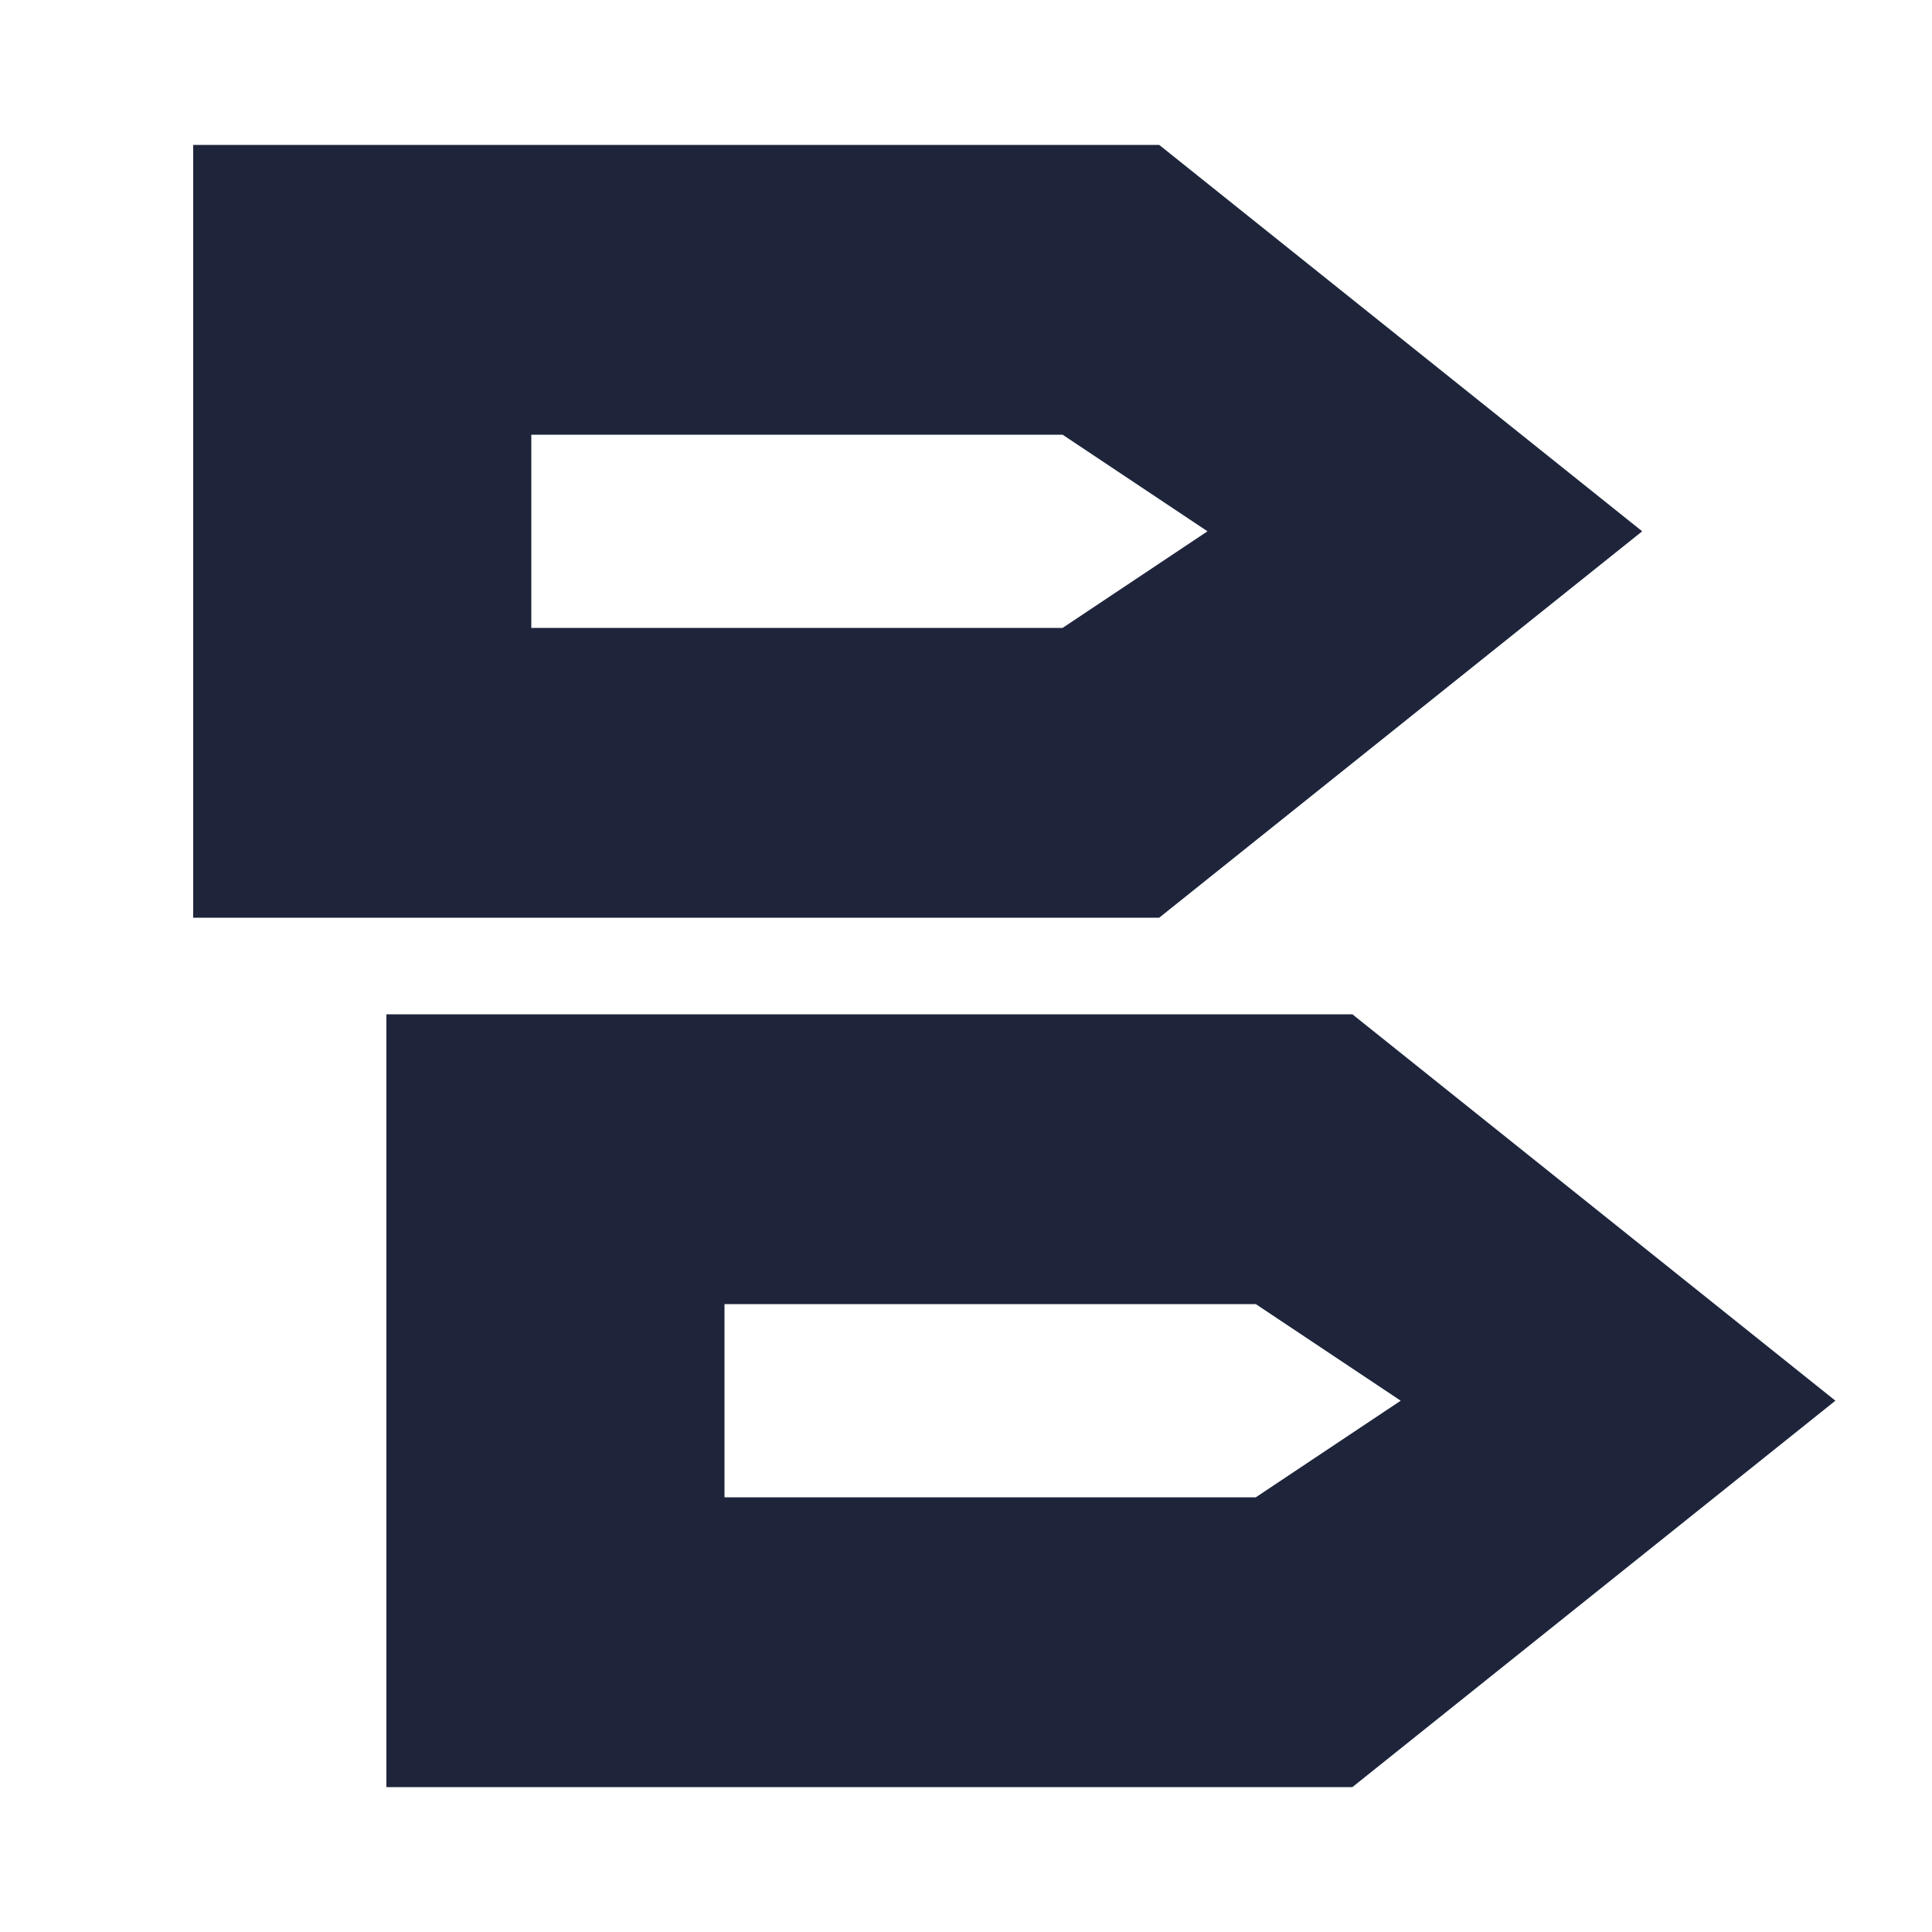
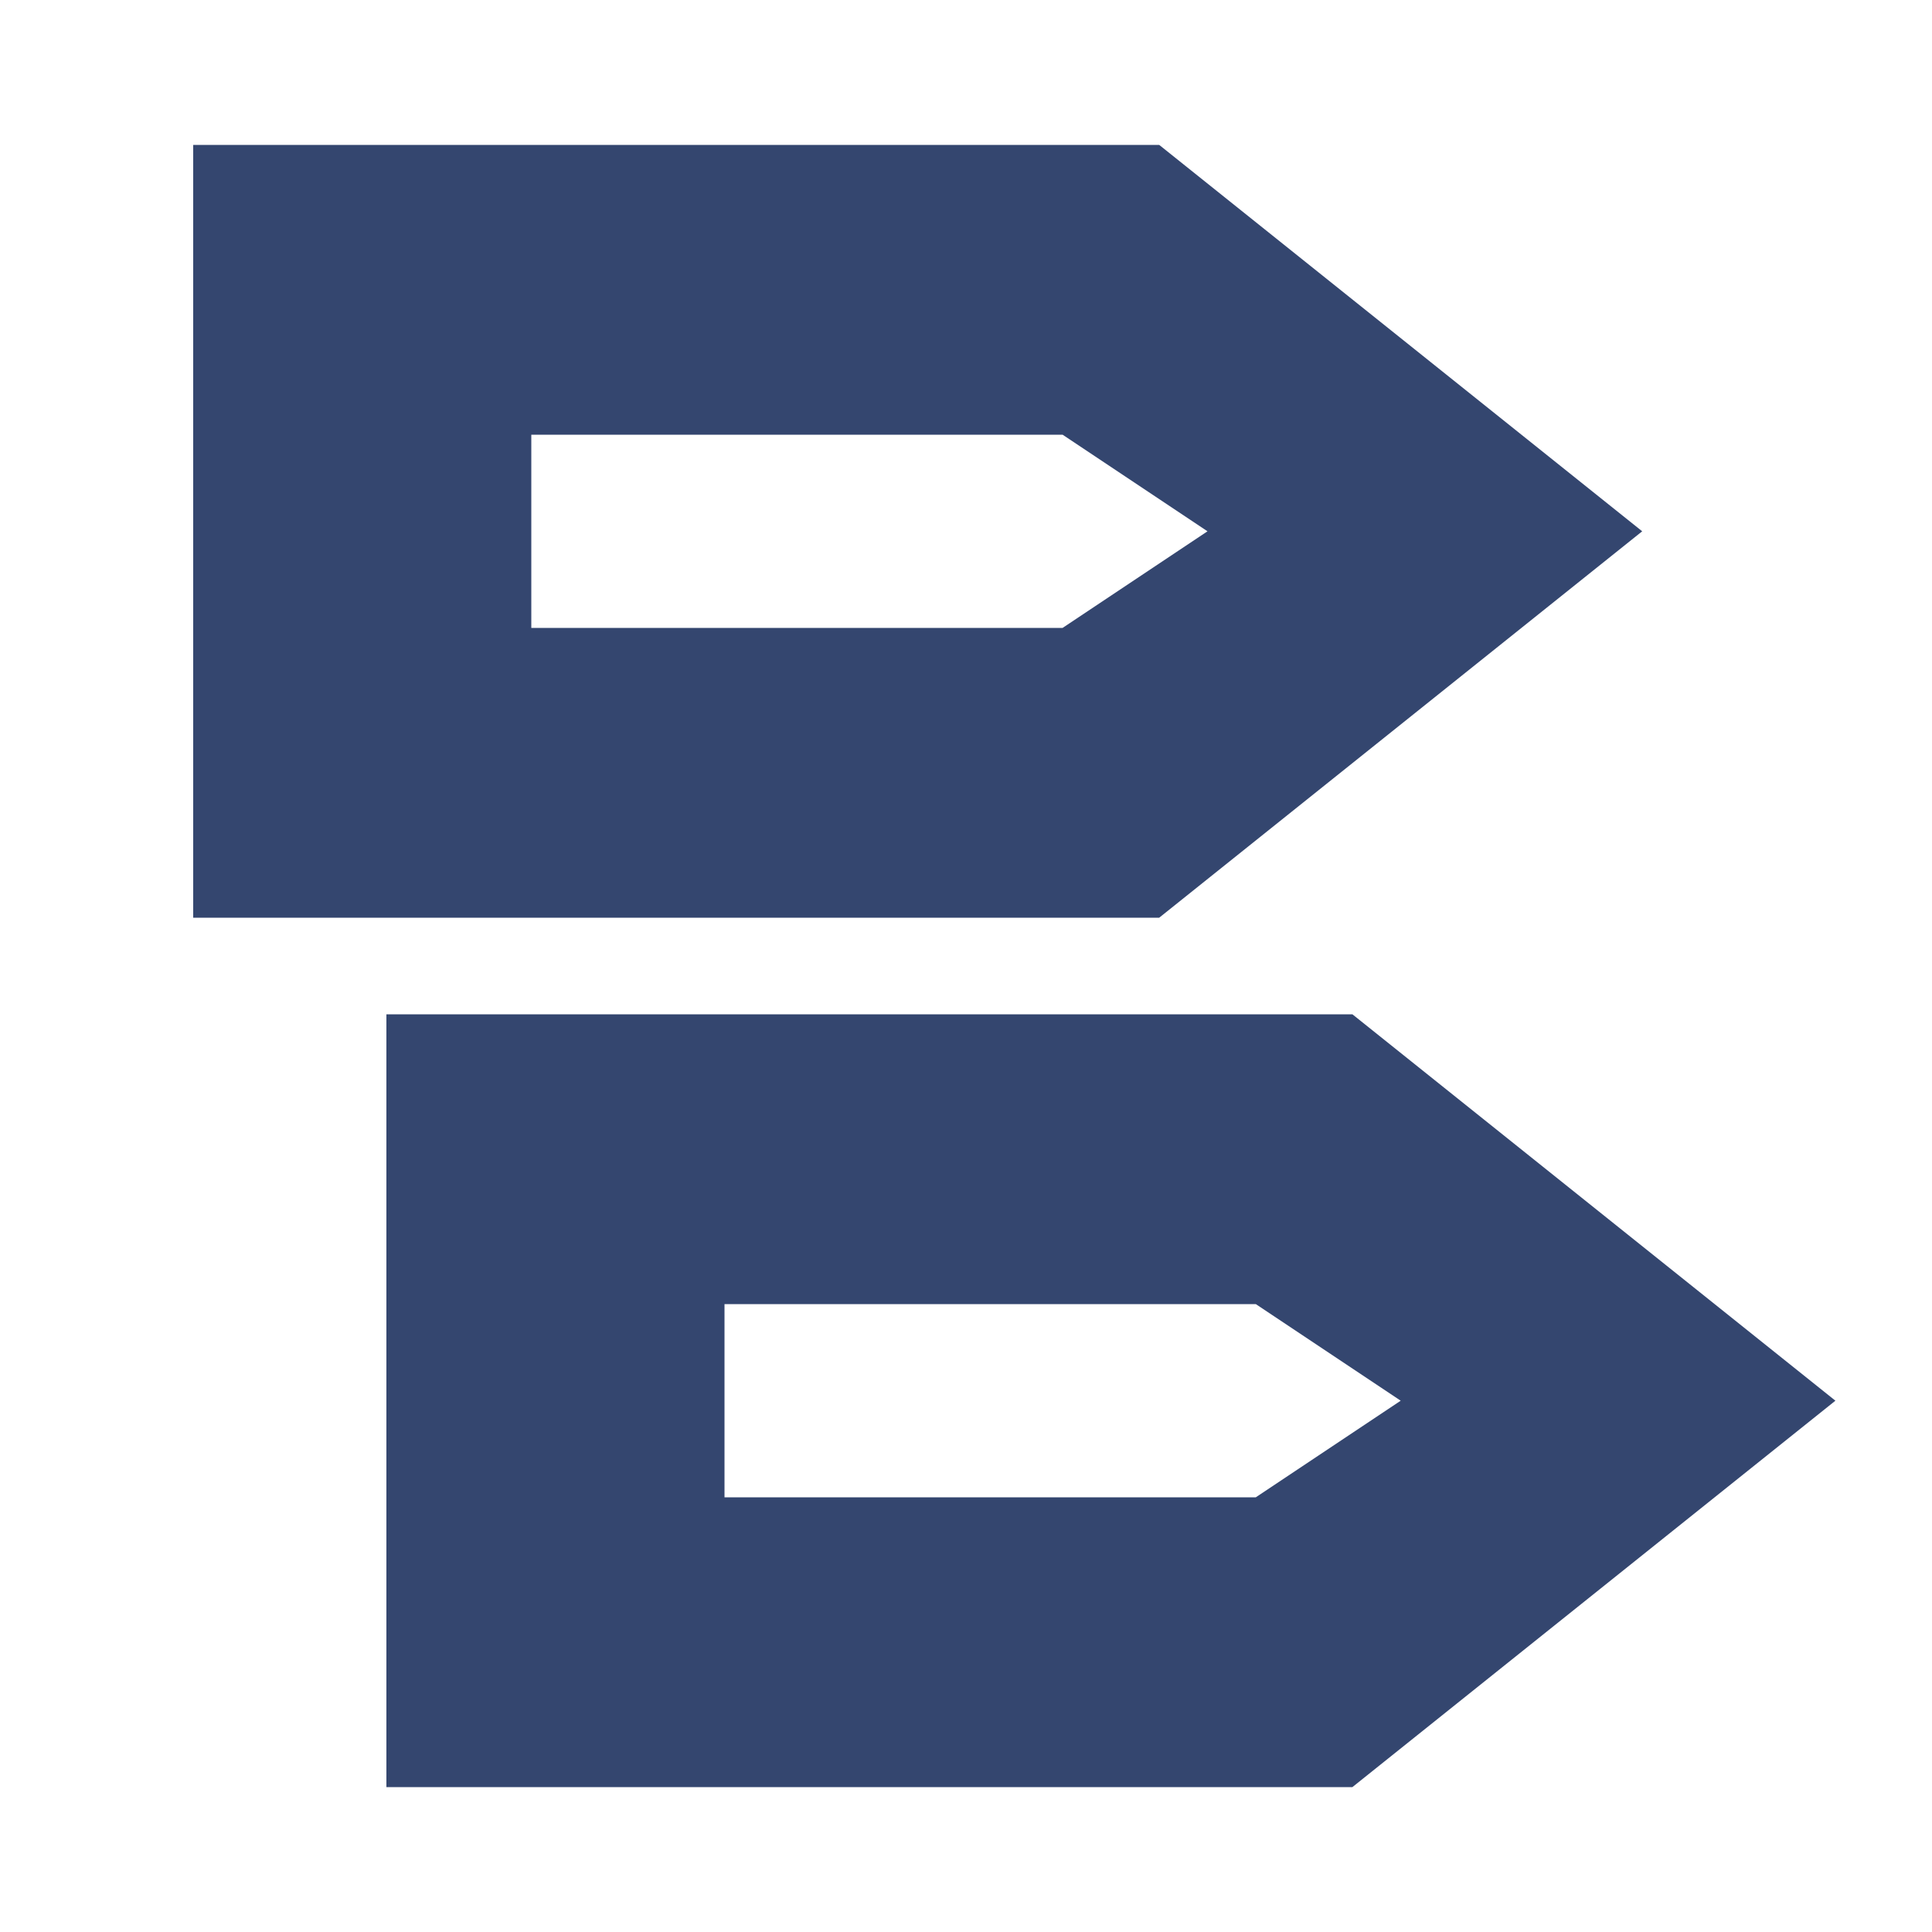
<svg xmlns="http://www.w3.org/2000/svg" viewBox="0 0 40 40" fill="none">
-   <path fill="#1e253b" d="M4 3h20l10 8-10 8H4V3Zm7 6v4h11l3-2-3-2H11Z" fill-rule="evenodd" />
-   <path fill="#1e253b" d="M8 21h20l10 8-10 8H8V21Zm7 6v4h11l3-2-3-2H15Z" fill-rule="evenodd" />
+   <path fill="#34466f" d="M4 3h20l10 8-10 8H4V3Zm7 6v4h11l3-2-3-2H11Z" fill-rule="evenodd" />
+   <path fill="#34466f" d="M8 21h20l10 8-10 8H8V21Zm7 6v4h11l3-2-3-2H15Z" fill-rule="evenodd" />
</svg>
